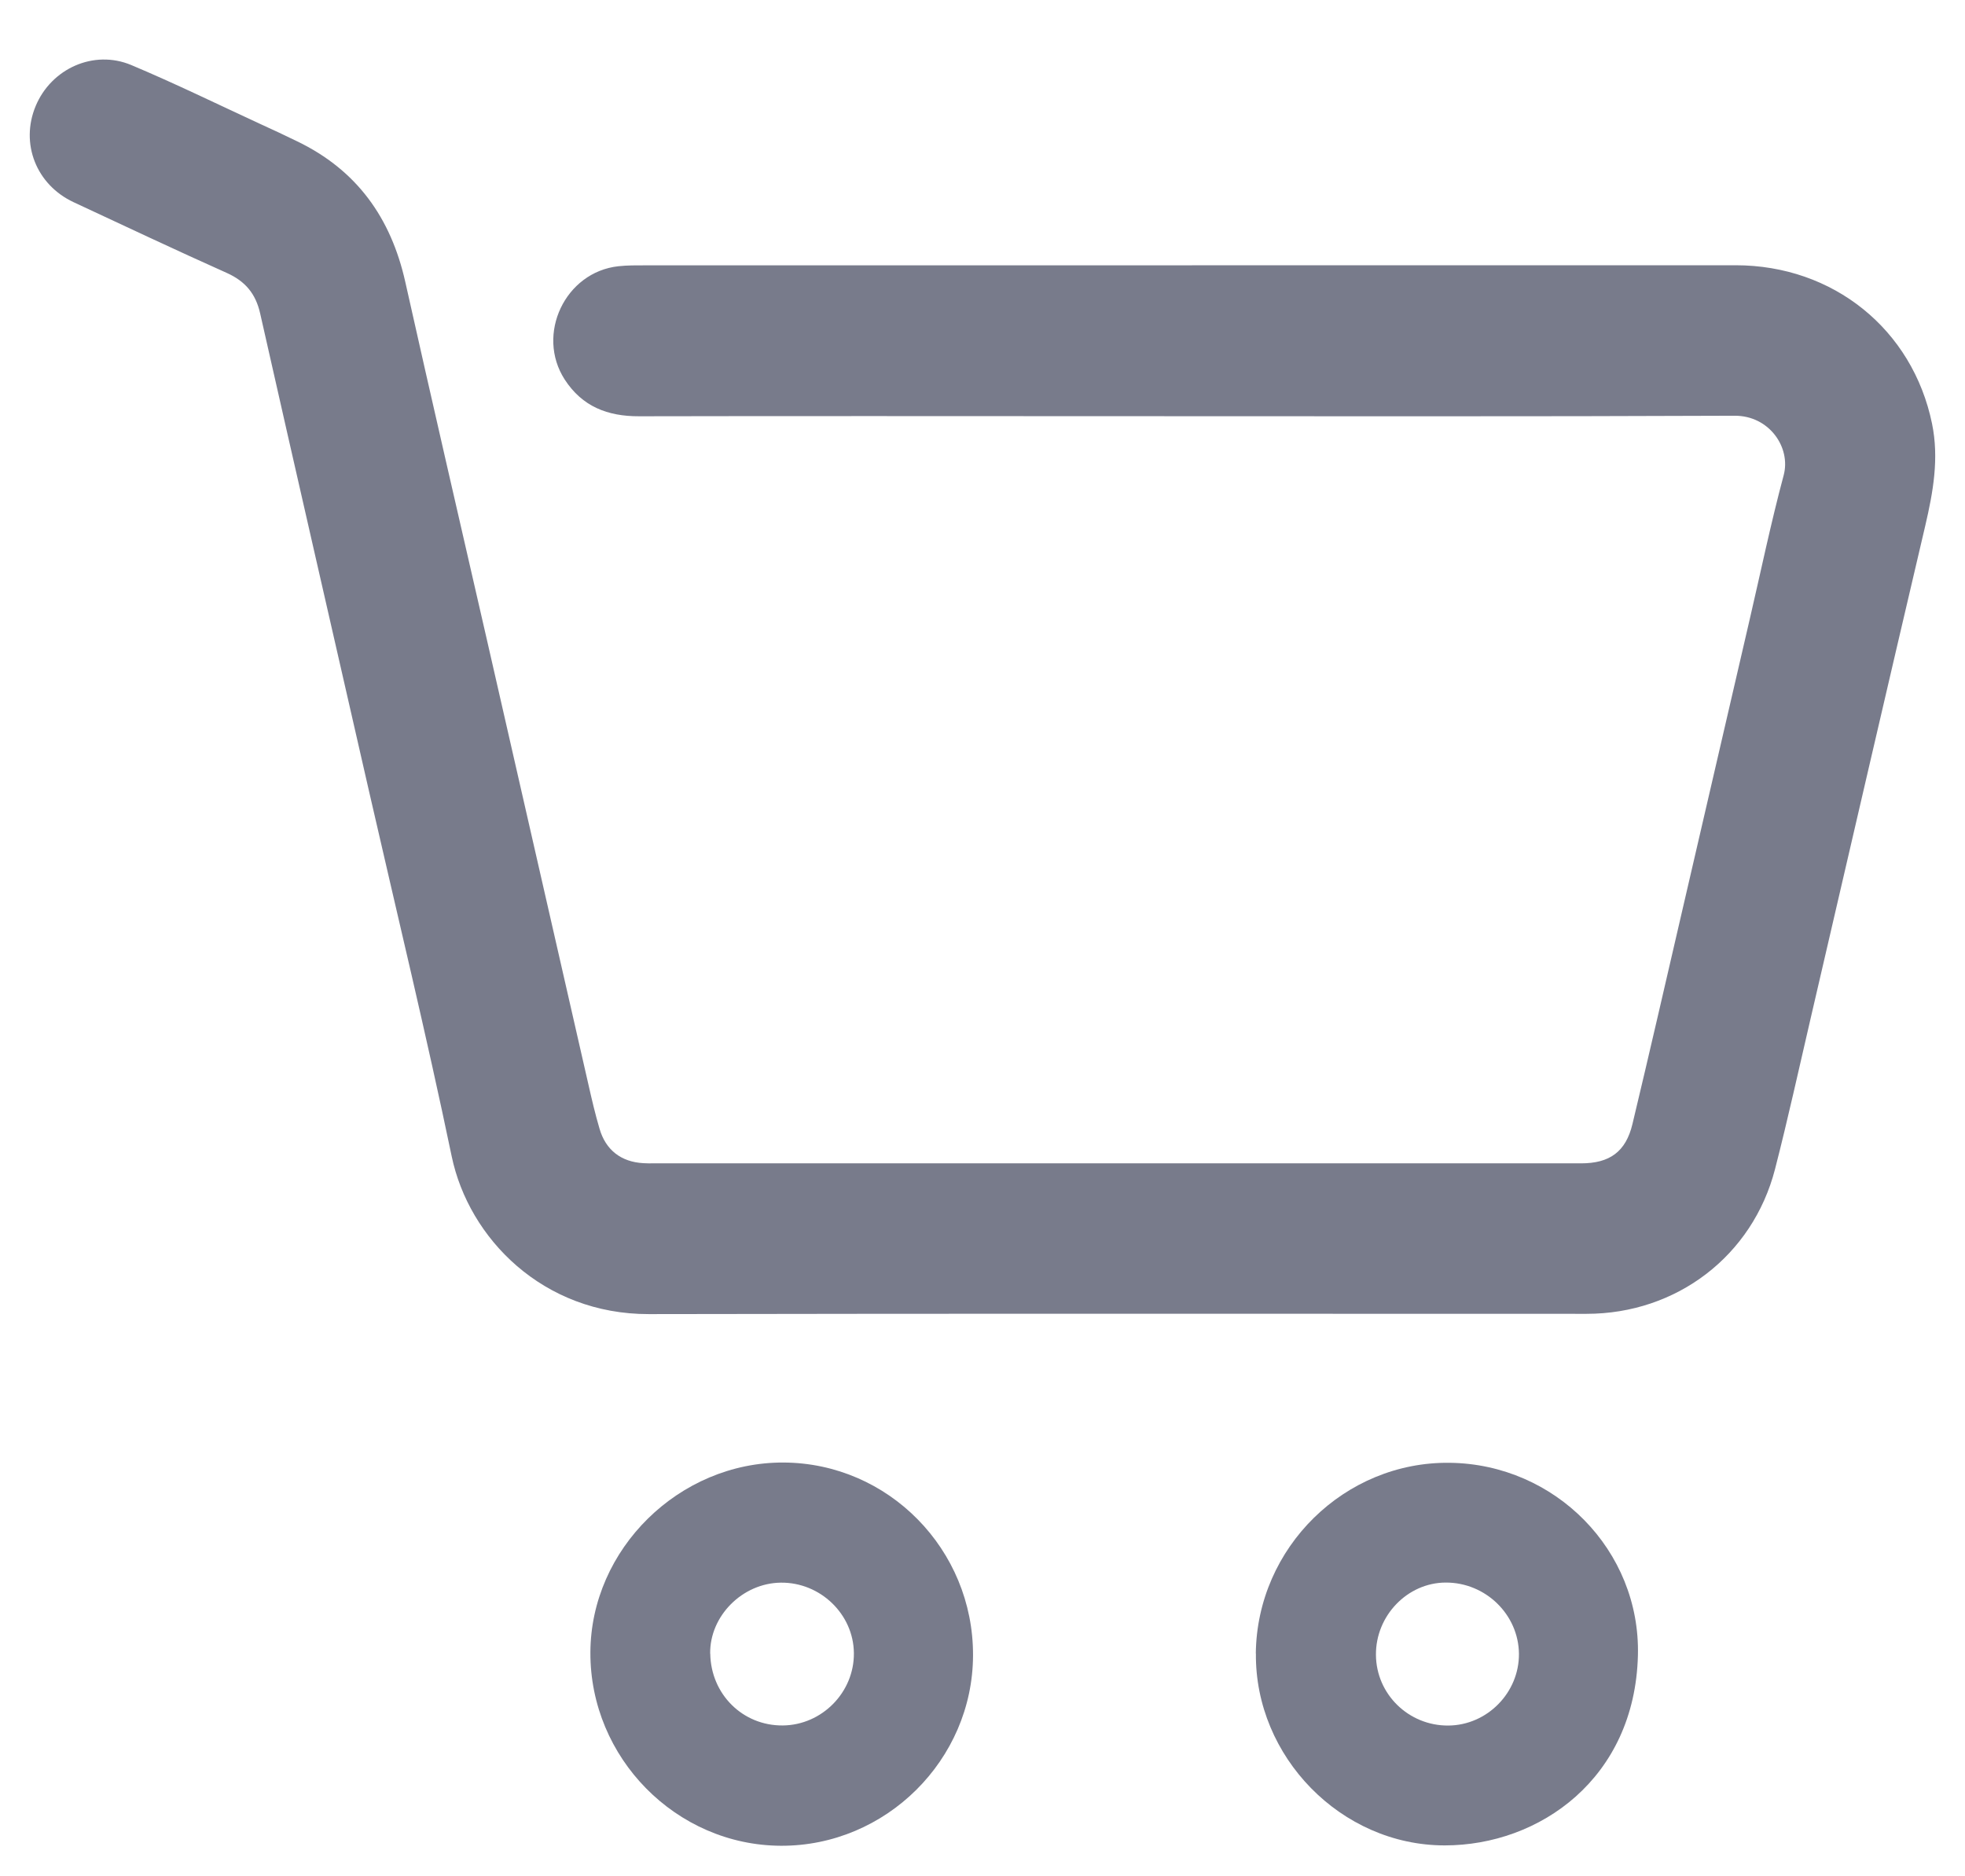
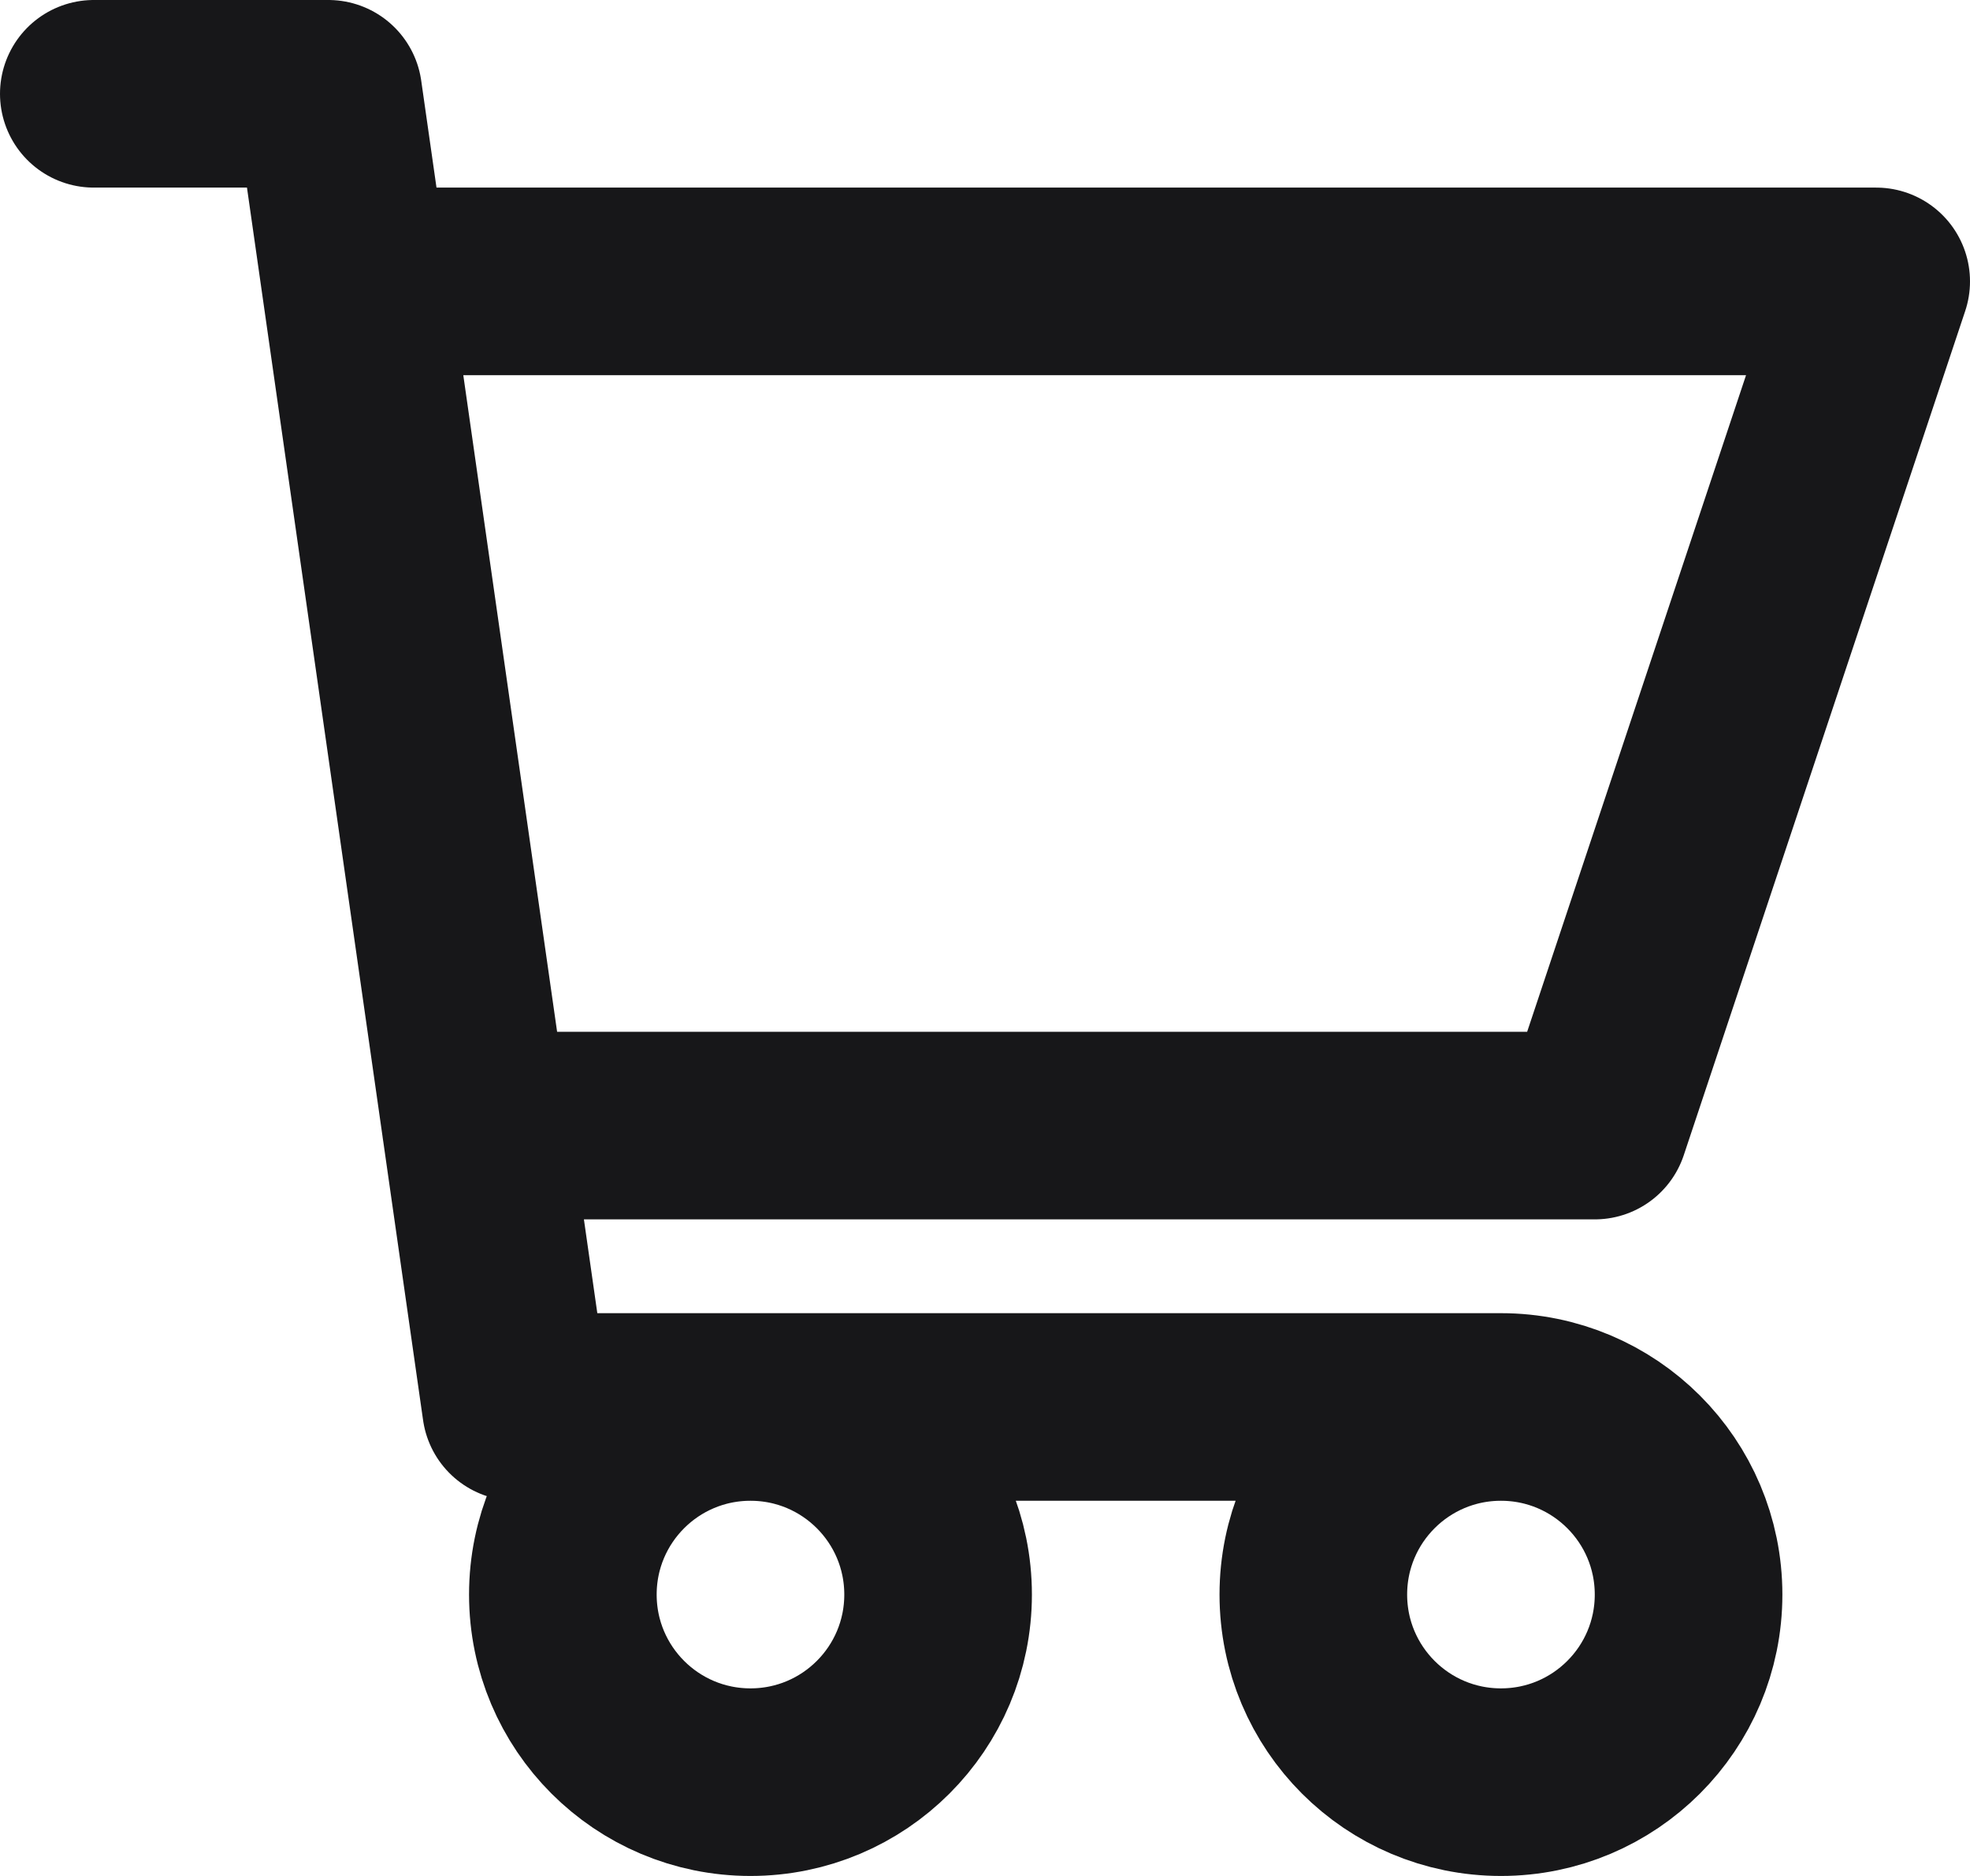
- <svg xmlns="http://www.w3.org/2000/svg" width="22" height="21" viewBox="0 0 22 21" fill="none">
-   <path d="M13.347 2.97C15.375 2.97 17.404 2.97 19.432 2.97C20.526 2.97 21.414 3.689 21.631 4.744C21.711 5.134 21.643 5.509 21.555 5.887C21.124 7.722 20.7 9.558 20.274 11.393C20.142 11.959 20.018 12.528 19.873 13.091C19.622 14.063 18.77 14.711 17.763 14.711C14.263 14.711 10.764 14.707 7.264 14.714C6.08 14.716 5.249 13.867 5.057 12.947C4.774 11.587 4.446 10.235 4.136 8.879C3.728 7.09 3.317 5.301 2.913 3.511C2.863 3.288 2.746 3.149 2.539 3.056C1.964 2.799 1.395 2.53 0.824 2.264C0.405 2.068 0.225 1.607 0.399 1.188C0.573 0.769 1.048 0.552 1.469 0.728C1.959 0.934 2.437 1.168 2.92 1.391C3.057 1.453 3.193 1.517 3.328 1.583C3.994 1.904 4.376 2.438 4.537 3.154C4.835 4.487 5.143 5.818 5.448 7.149C5.828 8.815 6.208 10.482 6.589 12.148C6.626 12.311 6.664 12.475 6.712 12.637C6.781 12.877 6.954 13.01 7.202 13.024C7.241 13.027 7.279 13.026 7.318 13.026C10.779 13.026 14.241 13.026 17.702 13.026C18.022 13.026 18.203 12.896 18.277 12.585C18.469 11.784 18.652 10.982 18.838 10.18C19.088 9.102 19.337 8.024 19.587 6.946C19.713 6.404 19.826 5.858 19.97 5.321C20.053 5.01 19.808 4.653 19.421 4.655C17.126 4.665 14.831 4.66 12.537 4.66C10.742 4.66 8.949 4.657 7.155 4.661C6.803 4.662 6.519 4.553 6.322 4.249C5.997 3.744 6.327 3.046 6.924 2.981C7.024 2.97 7.127 2.971 7.228 2.971C9.267 2.971 11.306 2.971 13.345 2.971L13.347 2.97Z" fill="#787B8B" />
-   <path d="M8.772 16.376C9.946 16.381 10.898 17.349 10.894 18.535C10.891 19.706 9.917 20.672 8.743 20.667C7.57 20.662 6.605 19.683 6.61 18.502C6.614 17.345 7.604 16.371 8.772 16.376ZM7.952 18.516C7.959 18.97 8.315 19.324 8.764 19.32C9.203 19.316 9.565 18.948 9.56 18.509C9.556 18.074 9.184 17.716 8.742 17.721C8.312 17.726 7.945 18.094 7.951 18.516H7.952Z" fill="#787B8B" />
-   <path d="M14.06 18.514C14.073 17.328 15.055 16.363 16.233 16.379C17.412 16.394 18.368 17.36 18.338 18.536C18.303 19.914 17.237 20.663 16.175 20.663C15.014 20.663 14.049 19.669 14.061 18.514H14.06ZM16.186 17.72C15.758 17.721 15.401 18.091 15.405 18.53C15.408 18.97 15.771 19.324 16.215 19.321C16.65 19.318 17.009 18.953 17.006 18.518C17.002 18.078 16.632 17.718 16.186 17.72Z" fill="#787B8B" />
+ <svg xmlns="http://www.w3.org/2000/svg" width="21" height="20" viewBox="0 0 21 20" fill="none">
+   <path d="M1 1H3.5L5.5 15H16M16 15C14.895 15 14 15.895 14 17C14 18.105 14.895 19 16 19C17.105 19 18 18.105 18 17C18 15.895 17.105 15 16 15ZM5.071 12H17L20 3H3.786M10 17C10 18.105 9.105 19 8 19C6.895 19 6 18.105 6 17C6 15.895 6.895 15 8 15C9.105 15 10 15.895 10 17Z" stroke="#171719" stroke-width="2" stroke-linecap="round" stroke-linejoin="round" />
</svg>
